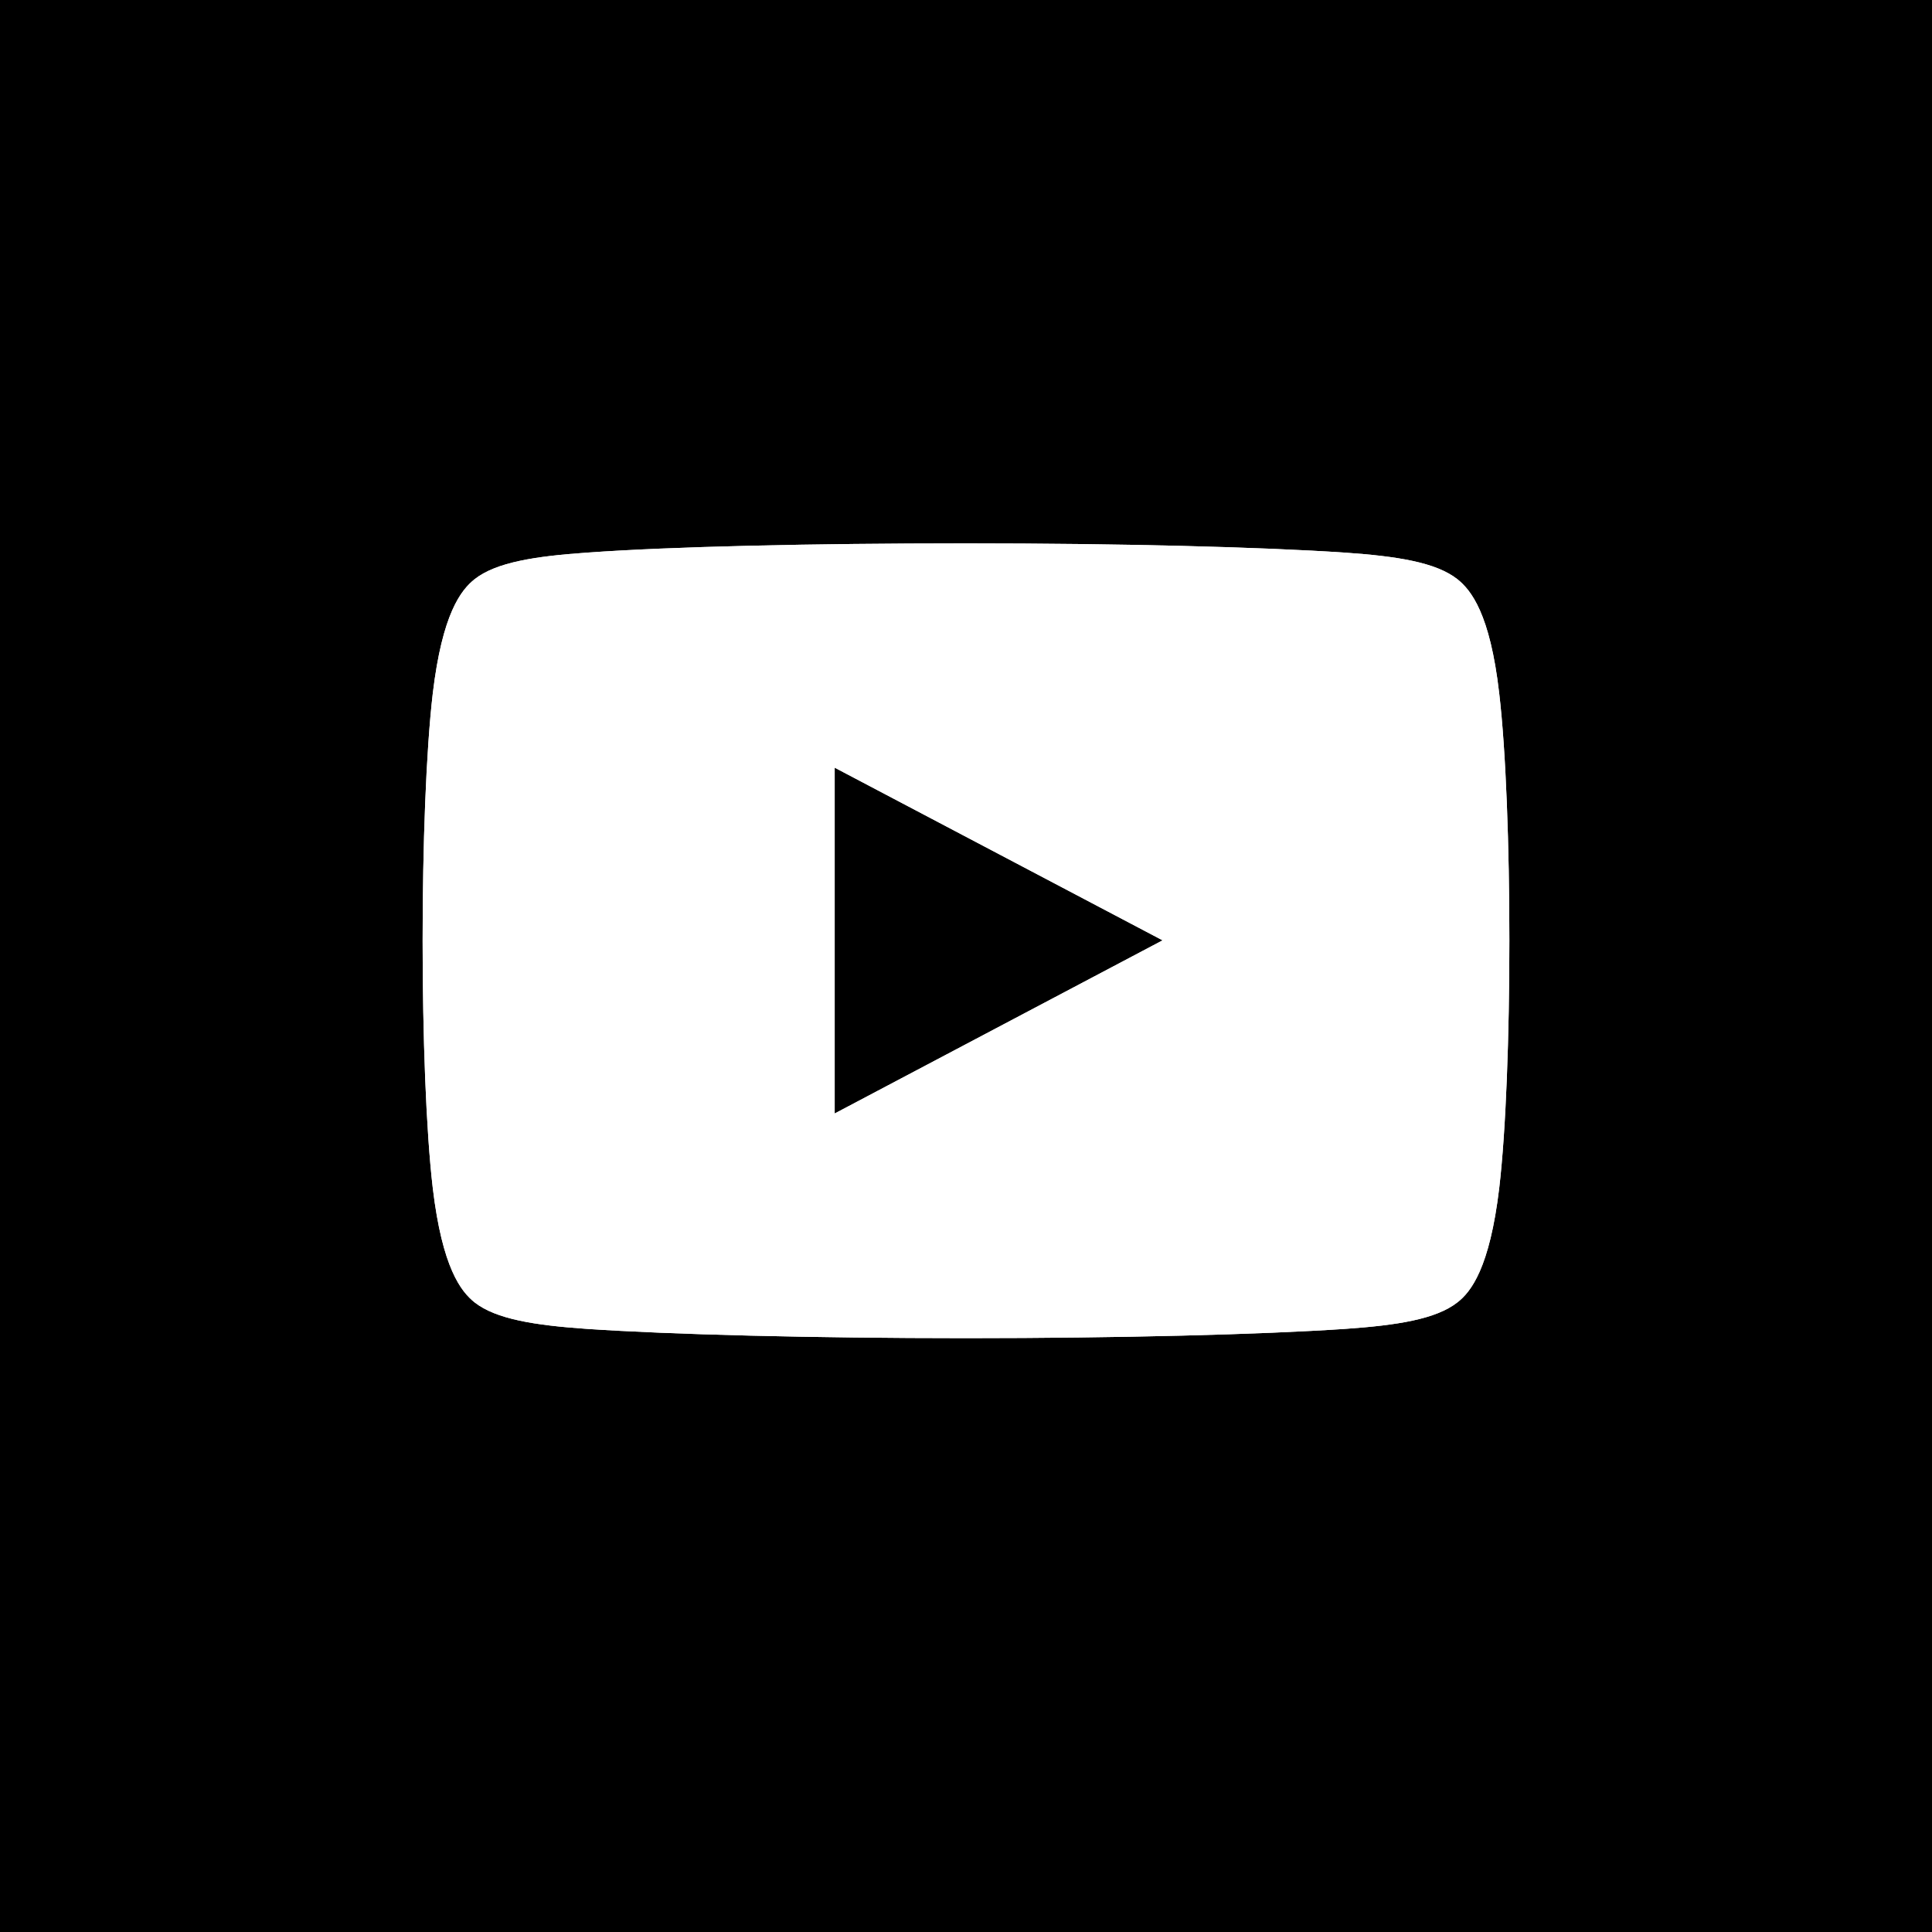
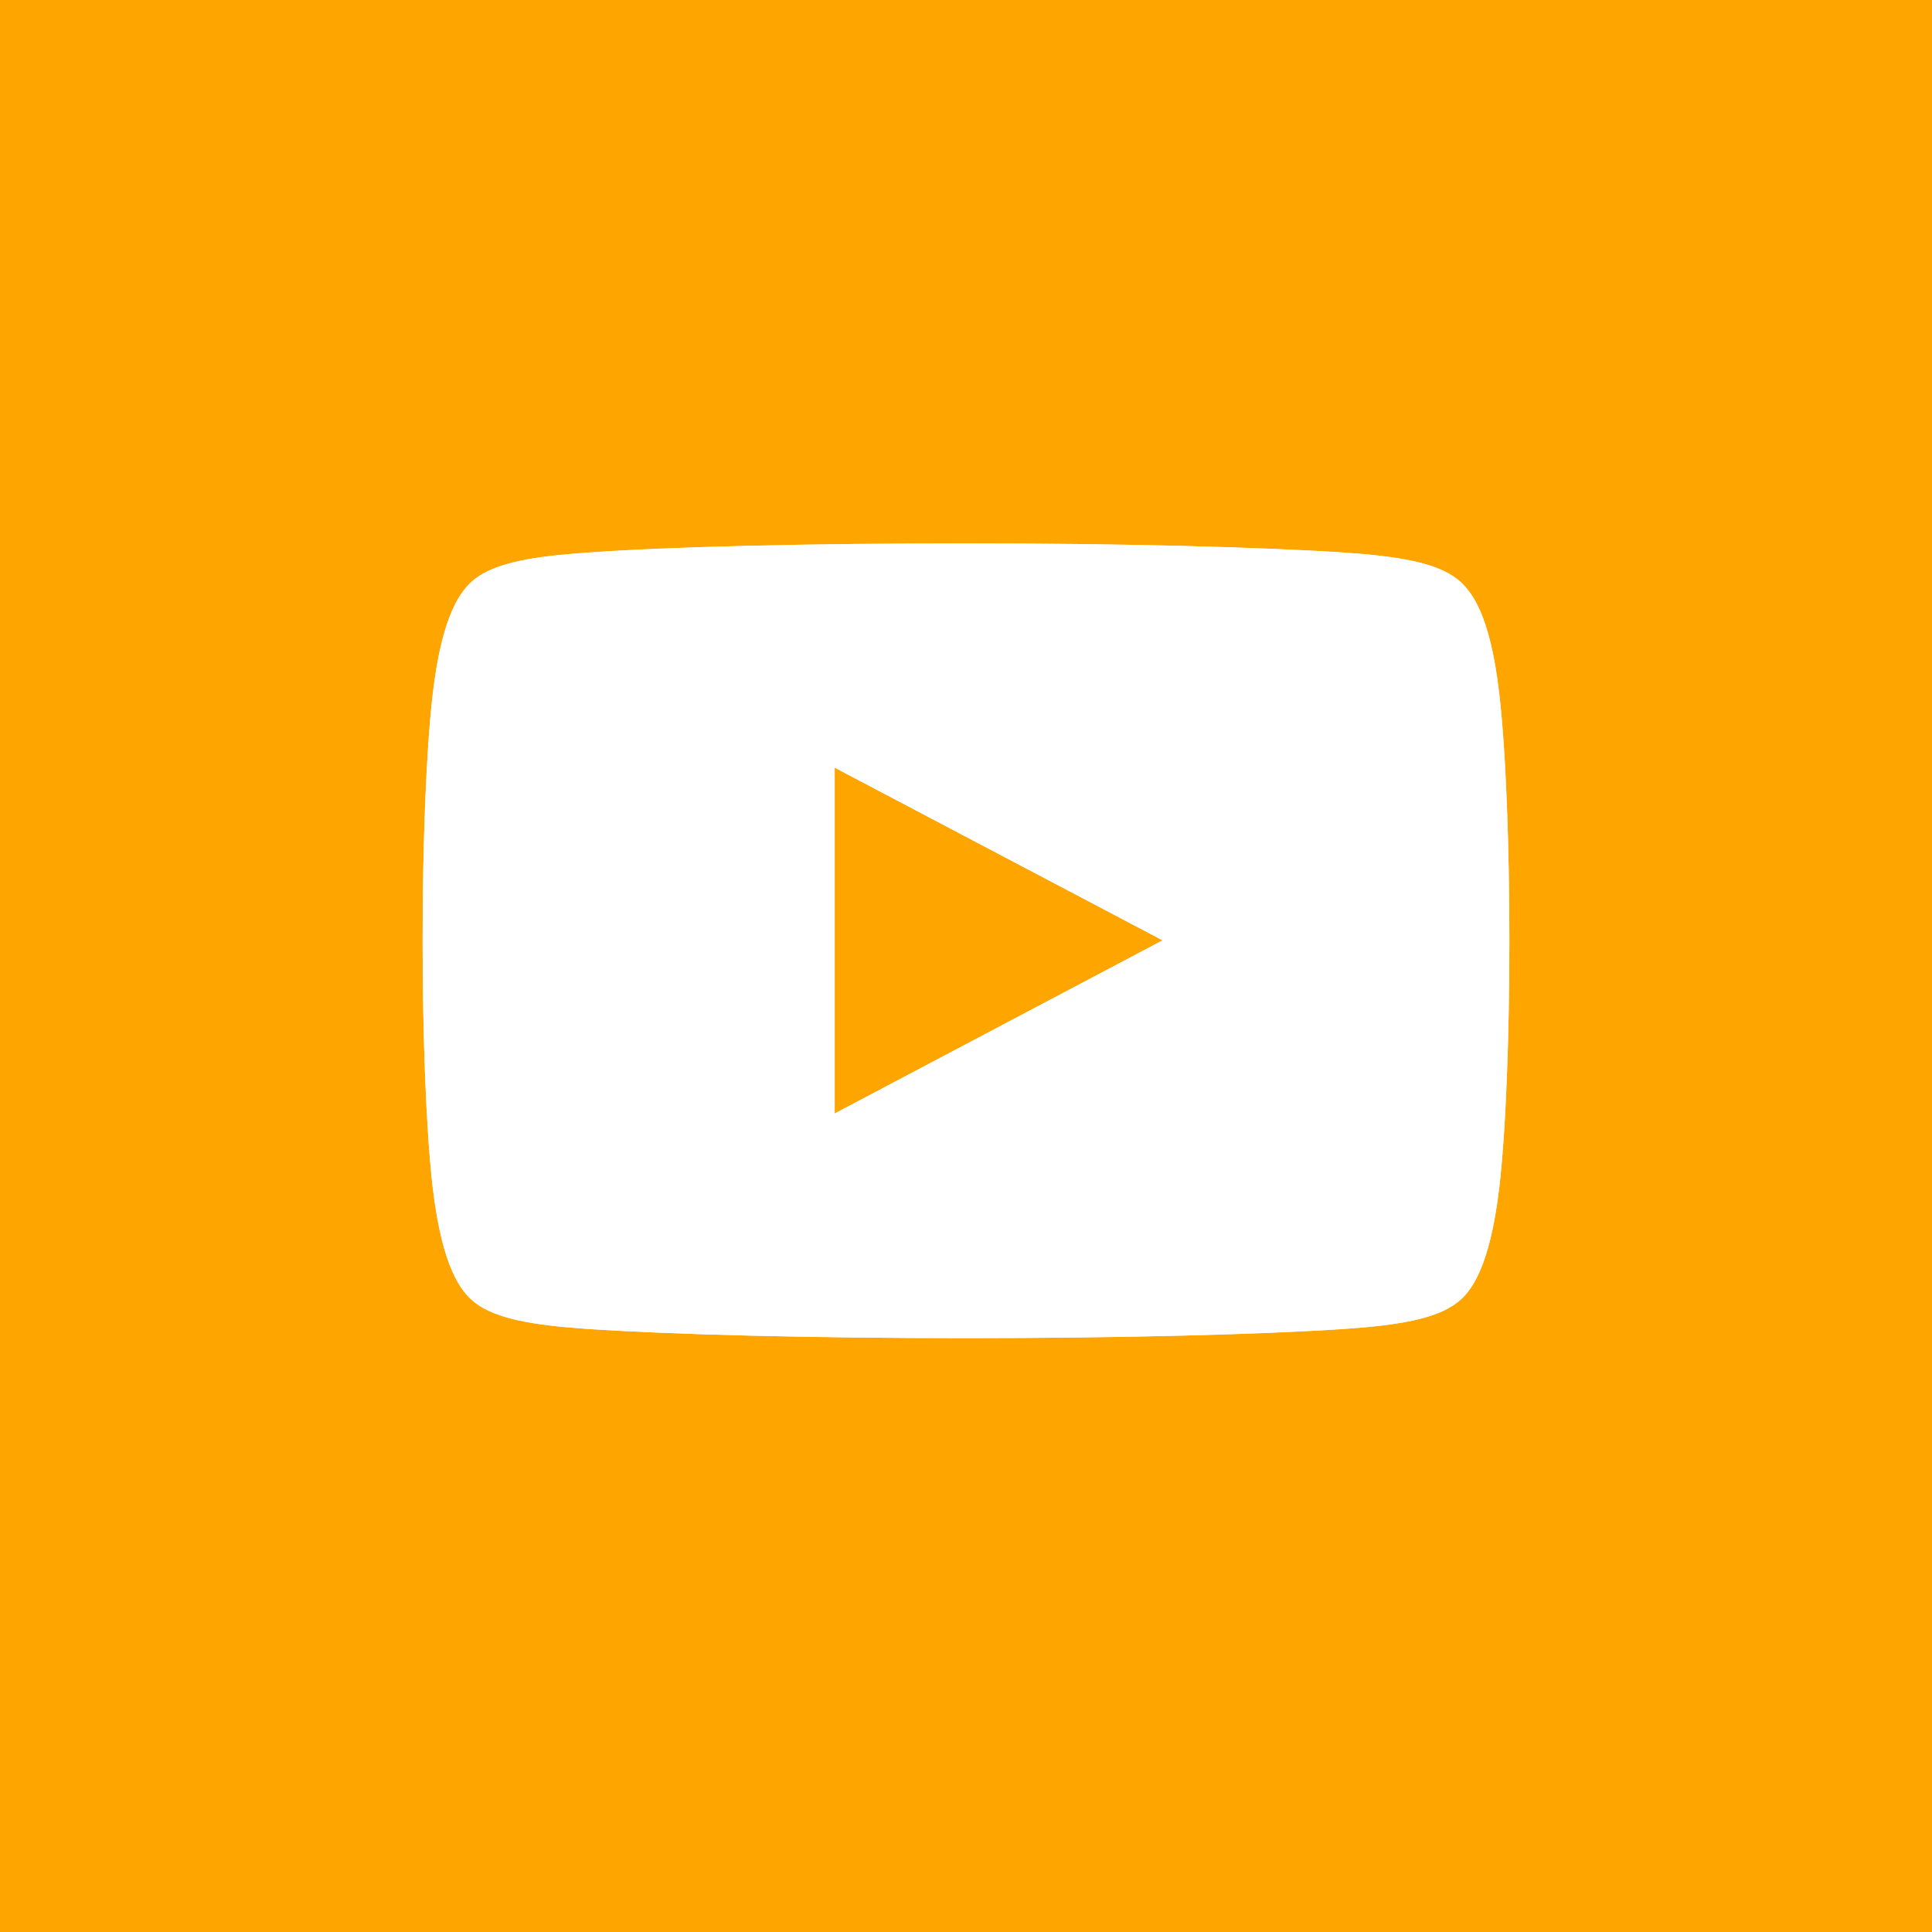
- <svg xmlns="http://www.w3.org/2000/svg" class="si642c79e26290ca000d0edf78collectionitems05dec810fedf946cfaf8b010cb5ee8ceb1680636393323 svgIcon_1J7 filled_Qbi" viewBox="0 0 32 32" style="border-radius:50%">
+ <svg xmlns="http://www.w3.org/2000/svg" class="si642c79e26290ca000d0edf78collectionitems05dec810fedf946cfaf8b010cb5ee8ceb1680636393323 svgIcon_1J7 filled_Qbi" fill="orange" viewBox="0 0 32 32" style="border-radius:50%">
  <path class="outer_bDW" d="M0,0 L32,0 L32,32 L0,32 L0,0 Z M24.832,11.487 C24.68,10.16 24.364,9.774 24.14,9.594 C23.784,9.313 23.138,9.213 22.275,9.153 C20.891,9.06 18.538,9 16,9 C13.456,9 11.109,9.053 9.725,9.153 C8.862,9.213 8.216,9.313 7.86,9.594 C7.636,9.774 7.326,10.16 7.168,11.487 C6.944,13.401 6.944,17.763 7.168,19.677 C7.326,21.004 7.636,21.391 7.86,21.571 C8.216,21.851 8.862,21.951 9.725,22.011 C11.109,22.104 13.456,22.164 16,22.164 C18.544,22.164 20.891,22.104 22.275,22.011 C23.138,21.951 23.784,21.851 24.14,21.571 C24.364,21.397 24.674,21.004 24.832,19.677 C25.056,17.763 25.056,13.401 24.832,11.487 Z M13.825,18.443 L13.825,12.715 L19.256,15.575 L13.825,18.443 Z" />
  <path d="M16,31 C24.284,31 31,24.284 31,16 C31,7.716 24.284,1 16,1 C7.716,1 1,7.716 1,16 C1,24.284 7.716,31 16,31 Z M16,32 C7.163,32 0,24.837 0,16 C0,7.163 7.163,0 16,0 C24.837,0 32,7.163 32,16 C32,24.837 24.837,32 16,32 Z" class="border_2yy" />
  <path class="logo_2gS" d="M24.832,11.487 C24.68,10.16 24.364,9.774 24.14,9.594 C23.784,9.313 23.138,9.213 22.275,9.153 C20.891,9.06 18.538,9 16,9 C13.456,9 11.109,9.053 9.725,9.153 C8.862,9.213 8.216,9.313 7.86,9.594 C7.636,9.774 7.326,10.16 7.168,11.487 C6.944,13.401 6.944,17.763 7.168,19.677 C7.326,21.004 7.636,21.391 7.86,21.571 C8.216,21.851 8.862,21.951 9.725,22.011 C11.109,22.104 13.456,22.164 16,22.164 C18.544,22.164 20.891,22.104 22.275,22.011 C23.138,21.951 23.784,21.851 24.14,21.571 C24.364,21.397 24.674,21.004 24.832,19.677 C25.056,17.763 25.056,13.401 24.832,11.487 Z M13.825,18.443 L13.825,12.715 L19.256,15.575 L13.825,18.443 Z" style="color:#ffffff;fill:#ffffff" />
</svg>
